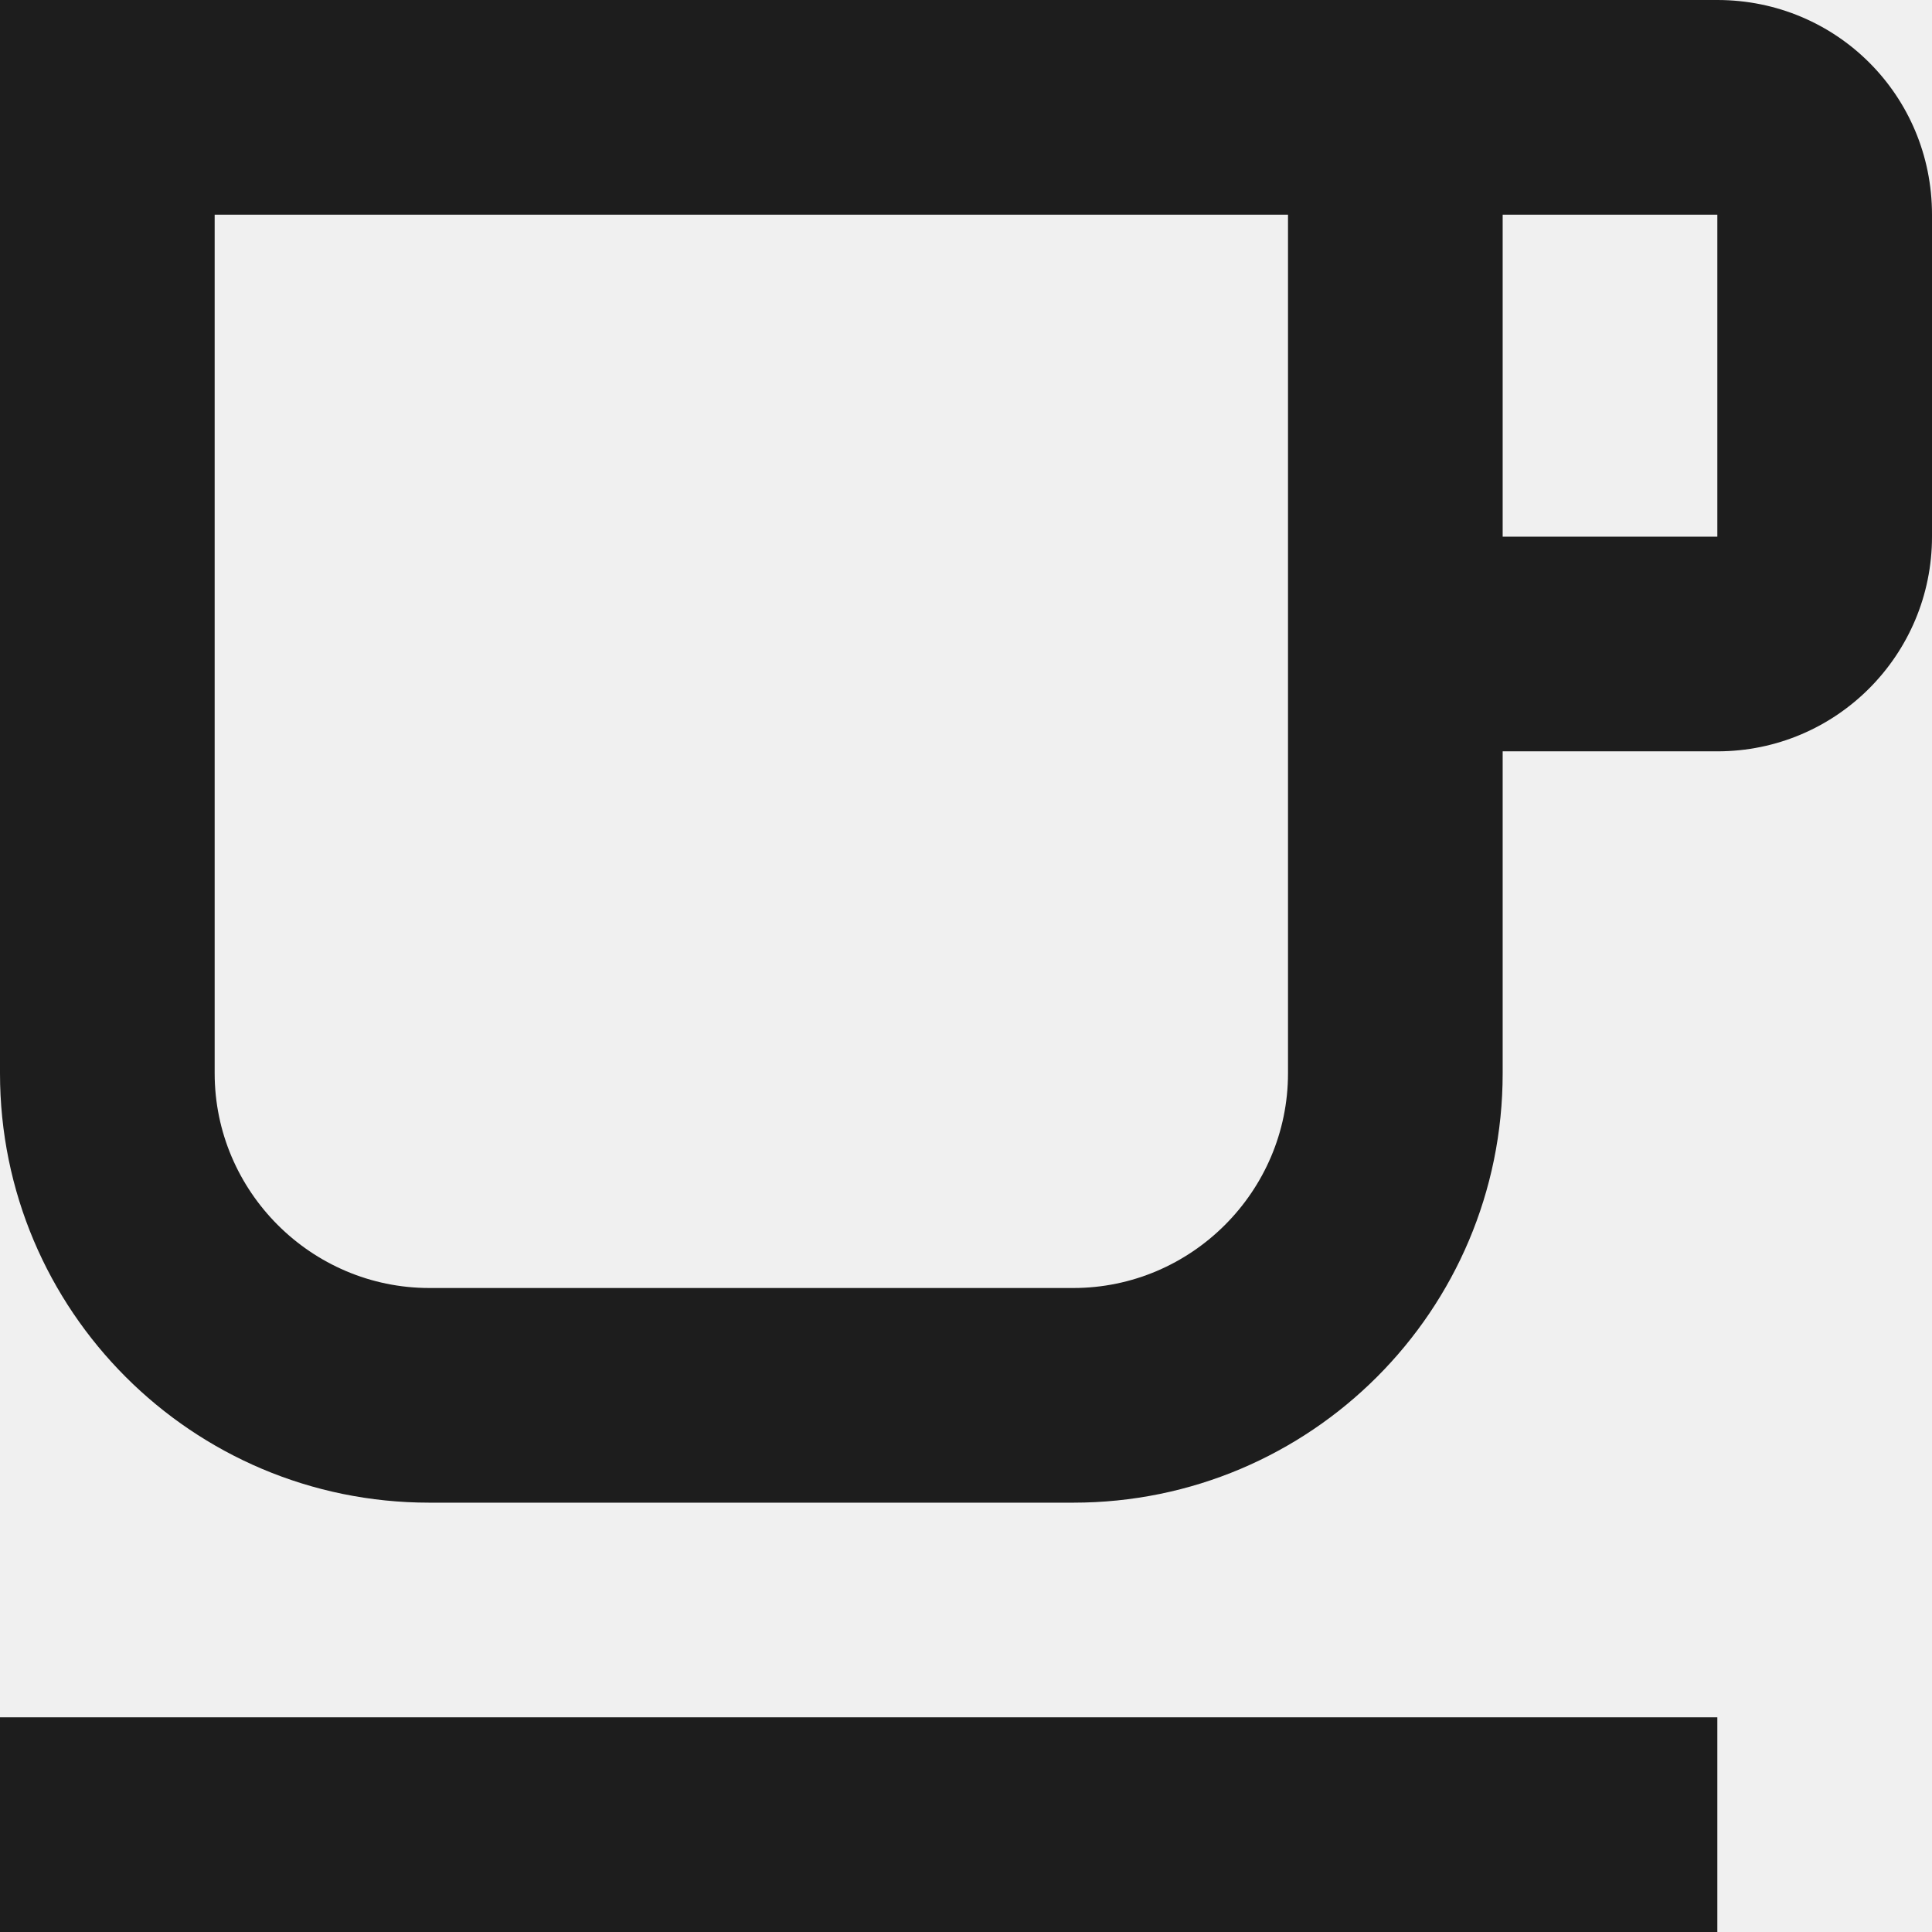
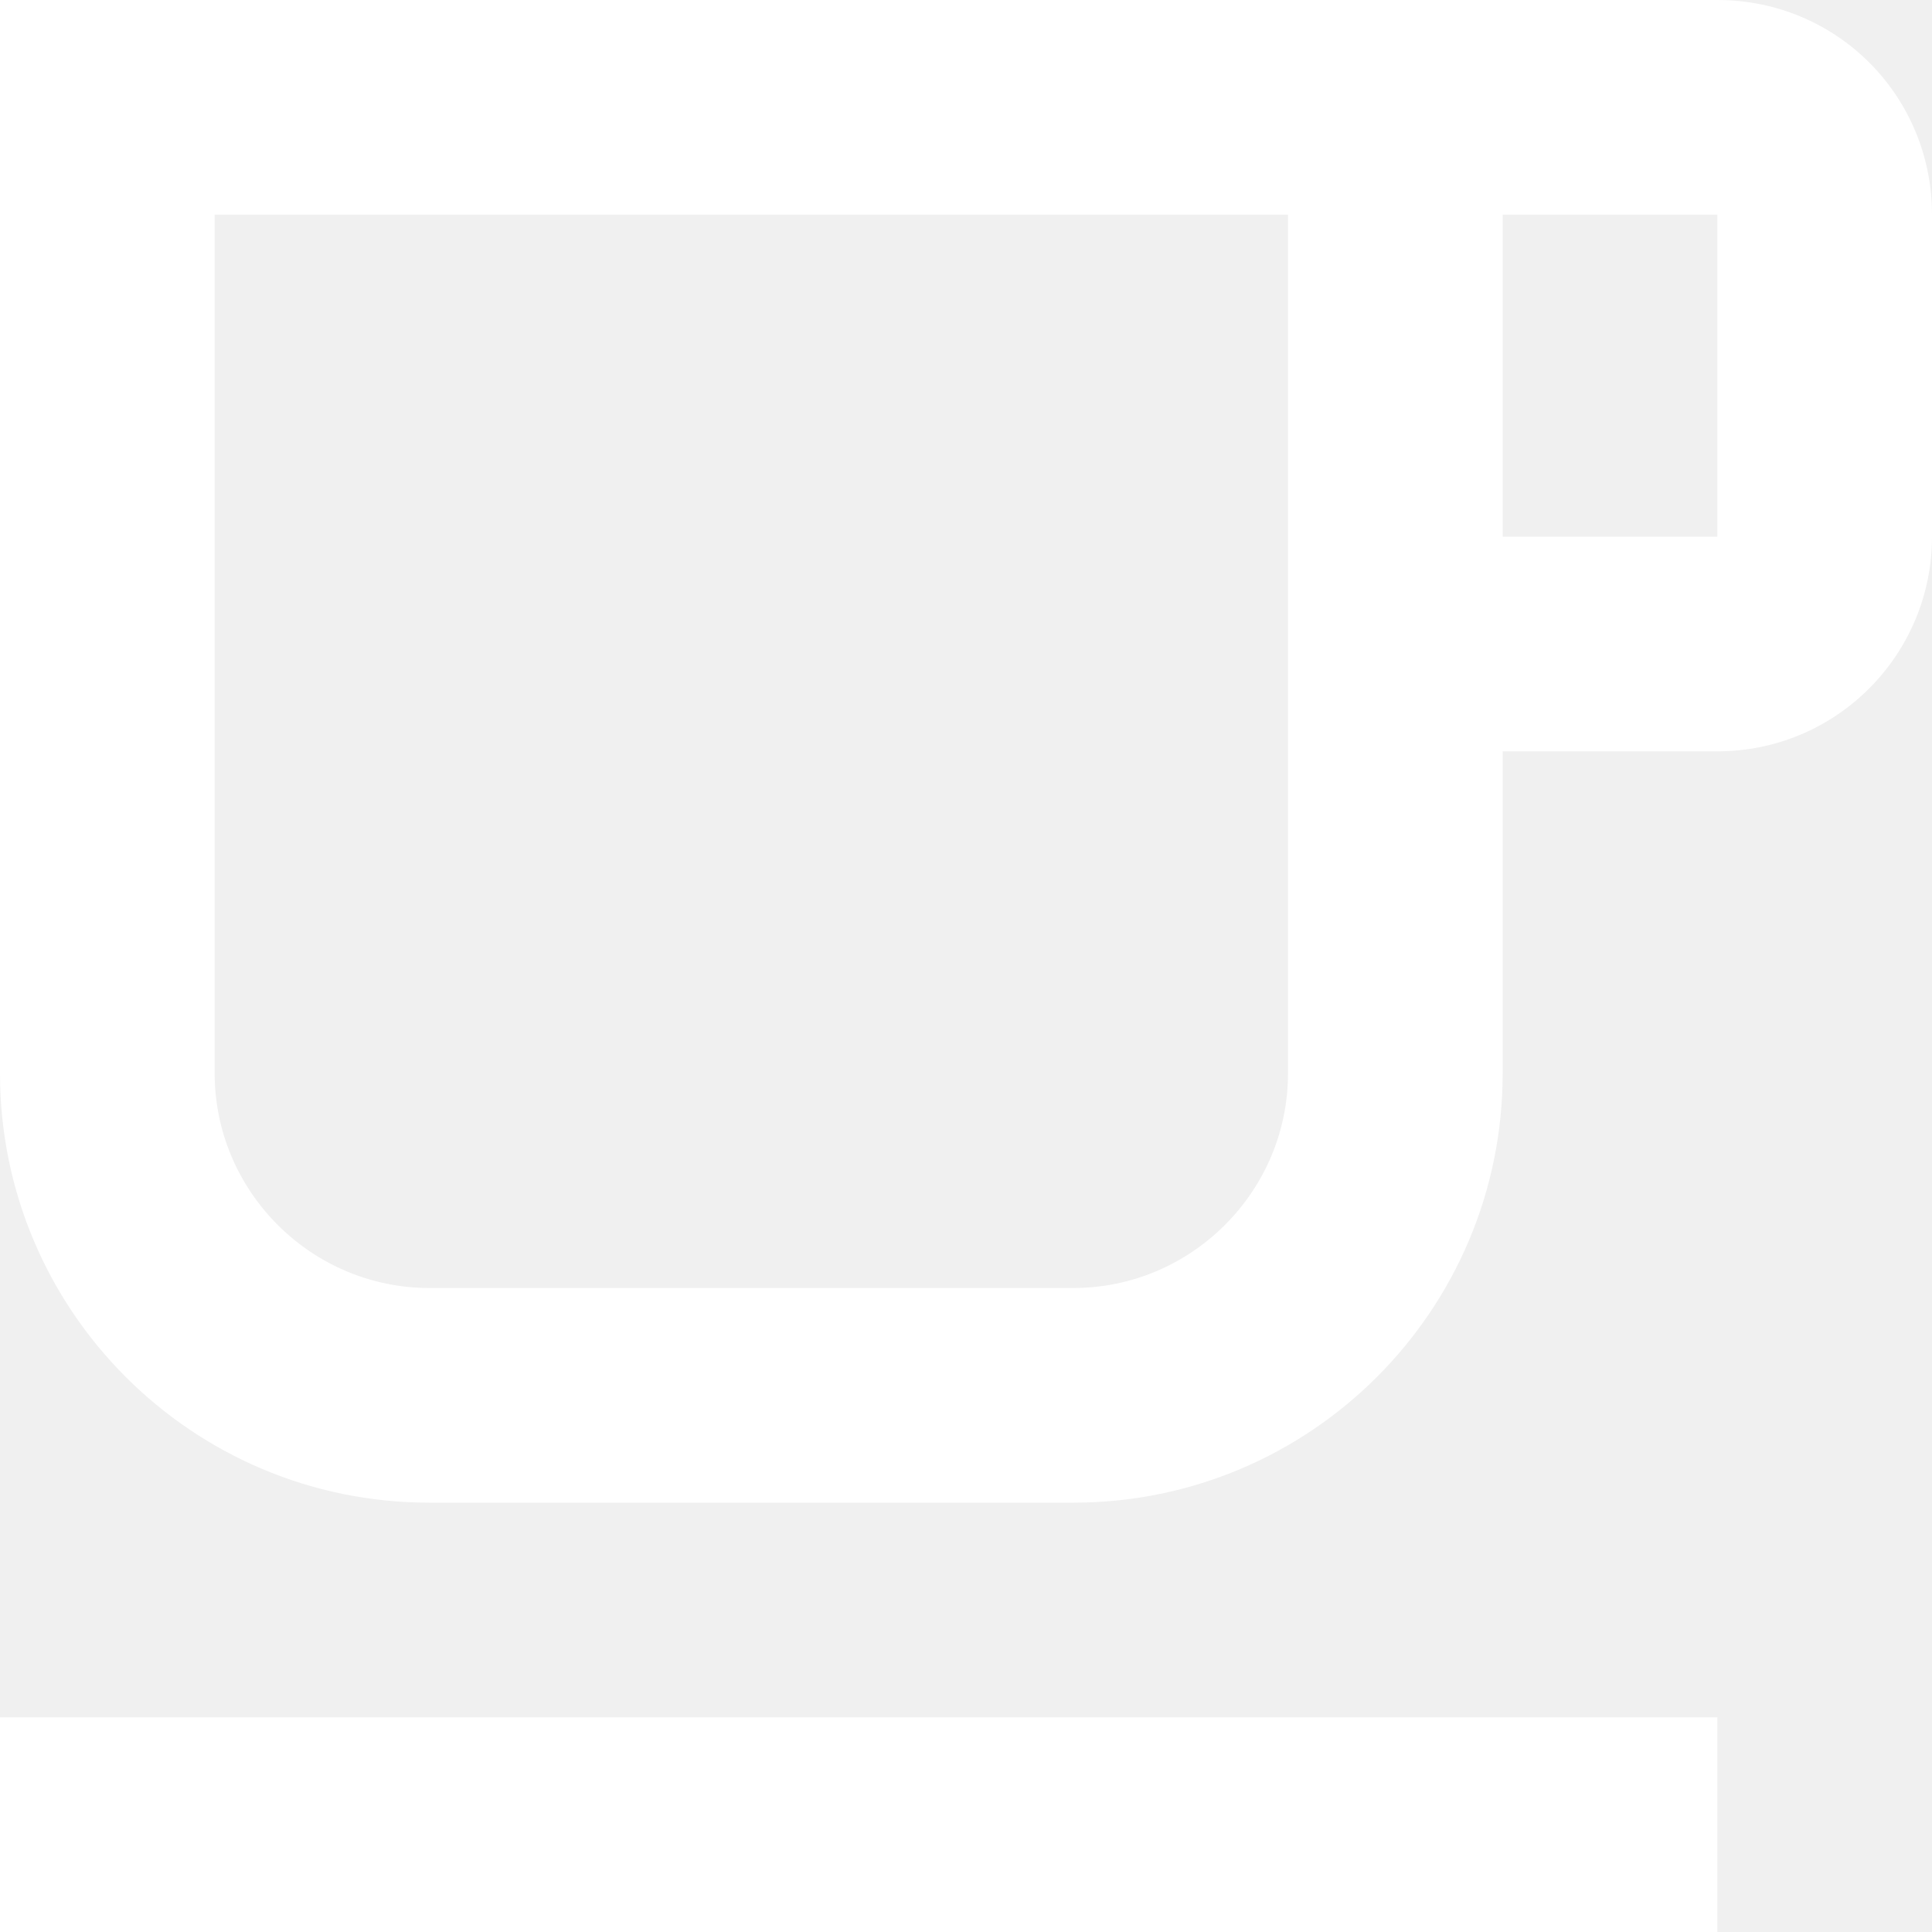
<svg xmlns="http://www.w3.org/2000/svg" width="18px" height="18px" viewBox="0 0 18 18" version="1.1">
  <g id="Icons" stroke="none" stroke-width="1" fill="none" fill-rule="evenodd">
    <g id="Outlined" transform="translate(-512, -3923)">
      <g id="Places" transform="translate(100, 3866)">
        <g id="Outlined-/-Places-/-free_breakfast" transform="translate(408, 54)">
          <g>
            <polygon id="Path" points="0 0 24 0 24 24 0 24" />
-             <path d="M4,19 L20,19 L20,21 L4,21 L4,19 Z M20,3 L4,3 L4,13 C4,15.21 5.79,17 8,17 L14,17 C16.21,17 18,15.21 18,13 L18,10 L20,10 C21.11,10 22,9.1 22,8 L22,5 C22,3.89 21.11,3 20,3 Z M16,13 C16,14.1 15.1,15 14,15 L8,15 C6.9,15 6,14.1 6,13 L6,5 L16,5 L16,13 Z M20,8 L18,8 L18,5 L20,5 L20,8 Z" id="🔹-Icon-Color" fill="#1D1D1D" />
+             <path d="M4,19 L20,19 L20,21 L4,21 L4,19 Z M20,3 L4,3 L4,13 C4,15.21 5.79,17 8,17 L14,17 C16.21,17 18,15.21 18,13 L18,10 L20,10 C21.11,10 22,9.1 22,8 L22,5 C22,3.89 21.11,3 20,3 Z M16,13 C16,14.1 15.1,15 14,15 L8,15 C6.9,15 6,14.1 6,13 L6,5 L16,5 L16,13 Z M20,8 L18,8 L18,5 L20,5 L20,8 Z" id="🔹-Icon-Color" fill="#fff" />
          </g>
        </g>
      </g>
    </g>
  </g>
</svg>
